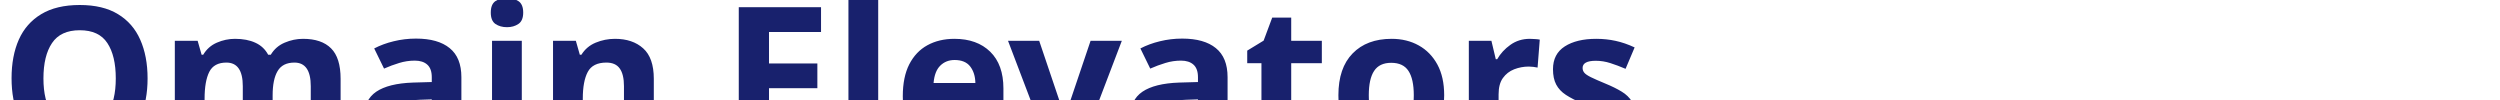
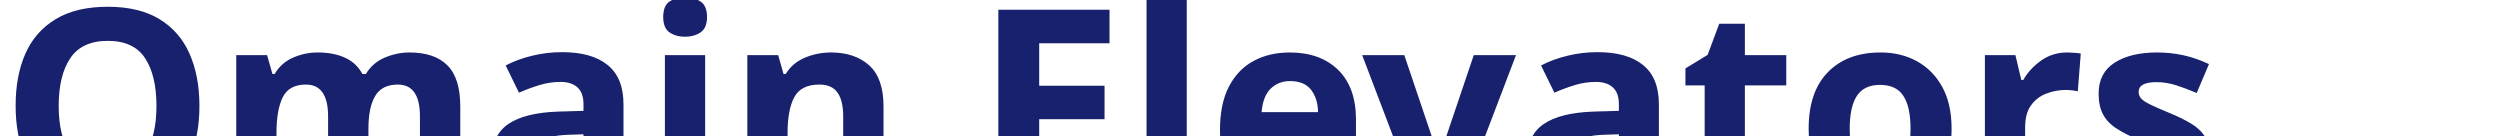
- <svg xmlns="http://www.w3.org/2000/svg" viewBox="0 0 500 20">
+ <svg xmlns="http://www.w3.org/2000/svg" viewBox="0 0 370 20">
  <text y="30" font-family="Motiva Sans Bold, sans-serif" fill="#18216d" font-size="40px" font-weight="700">Omain Elevators</text>
</svg>
